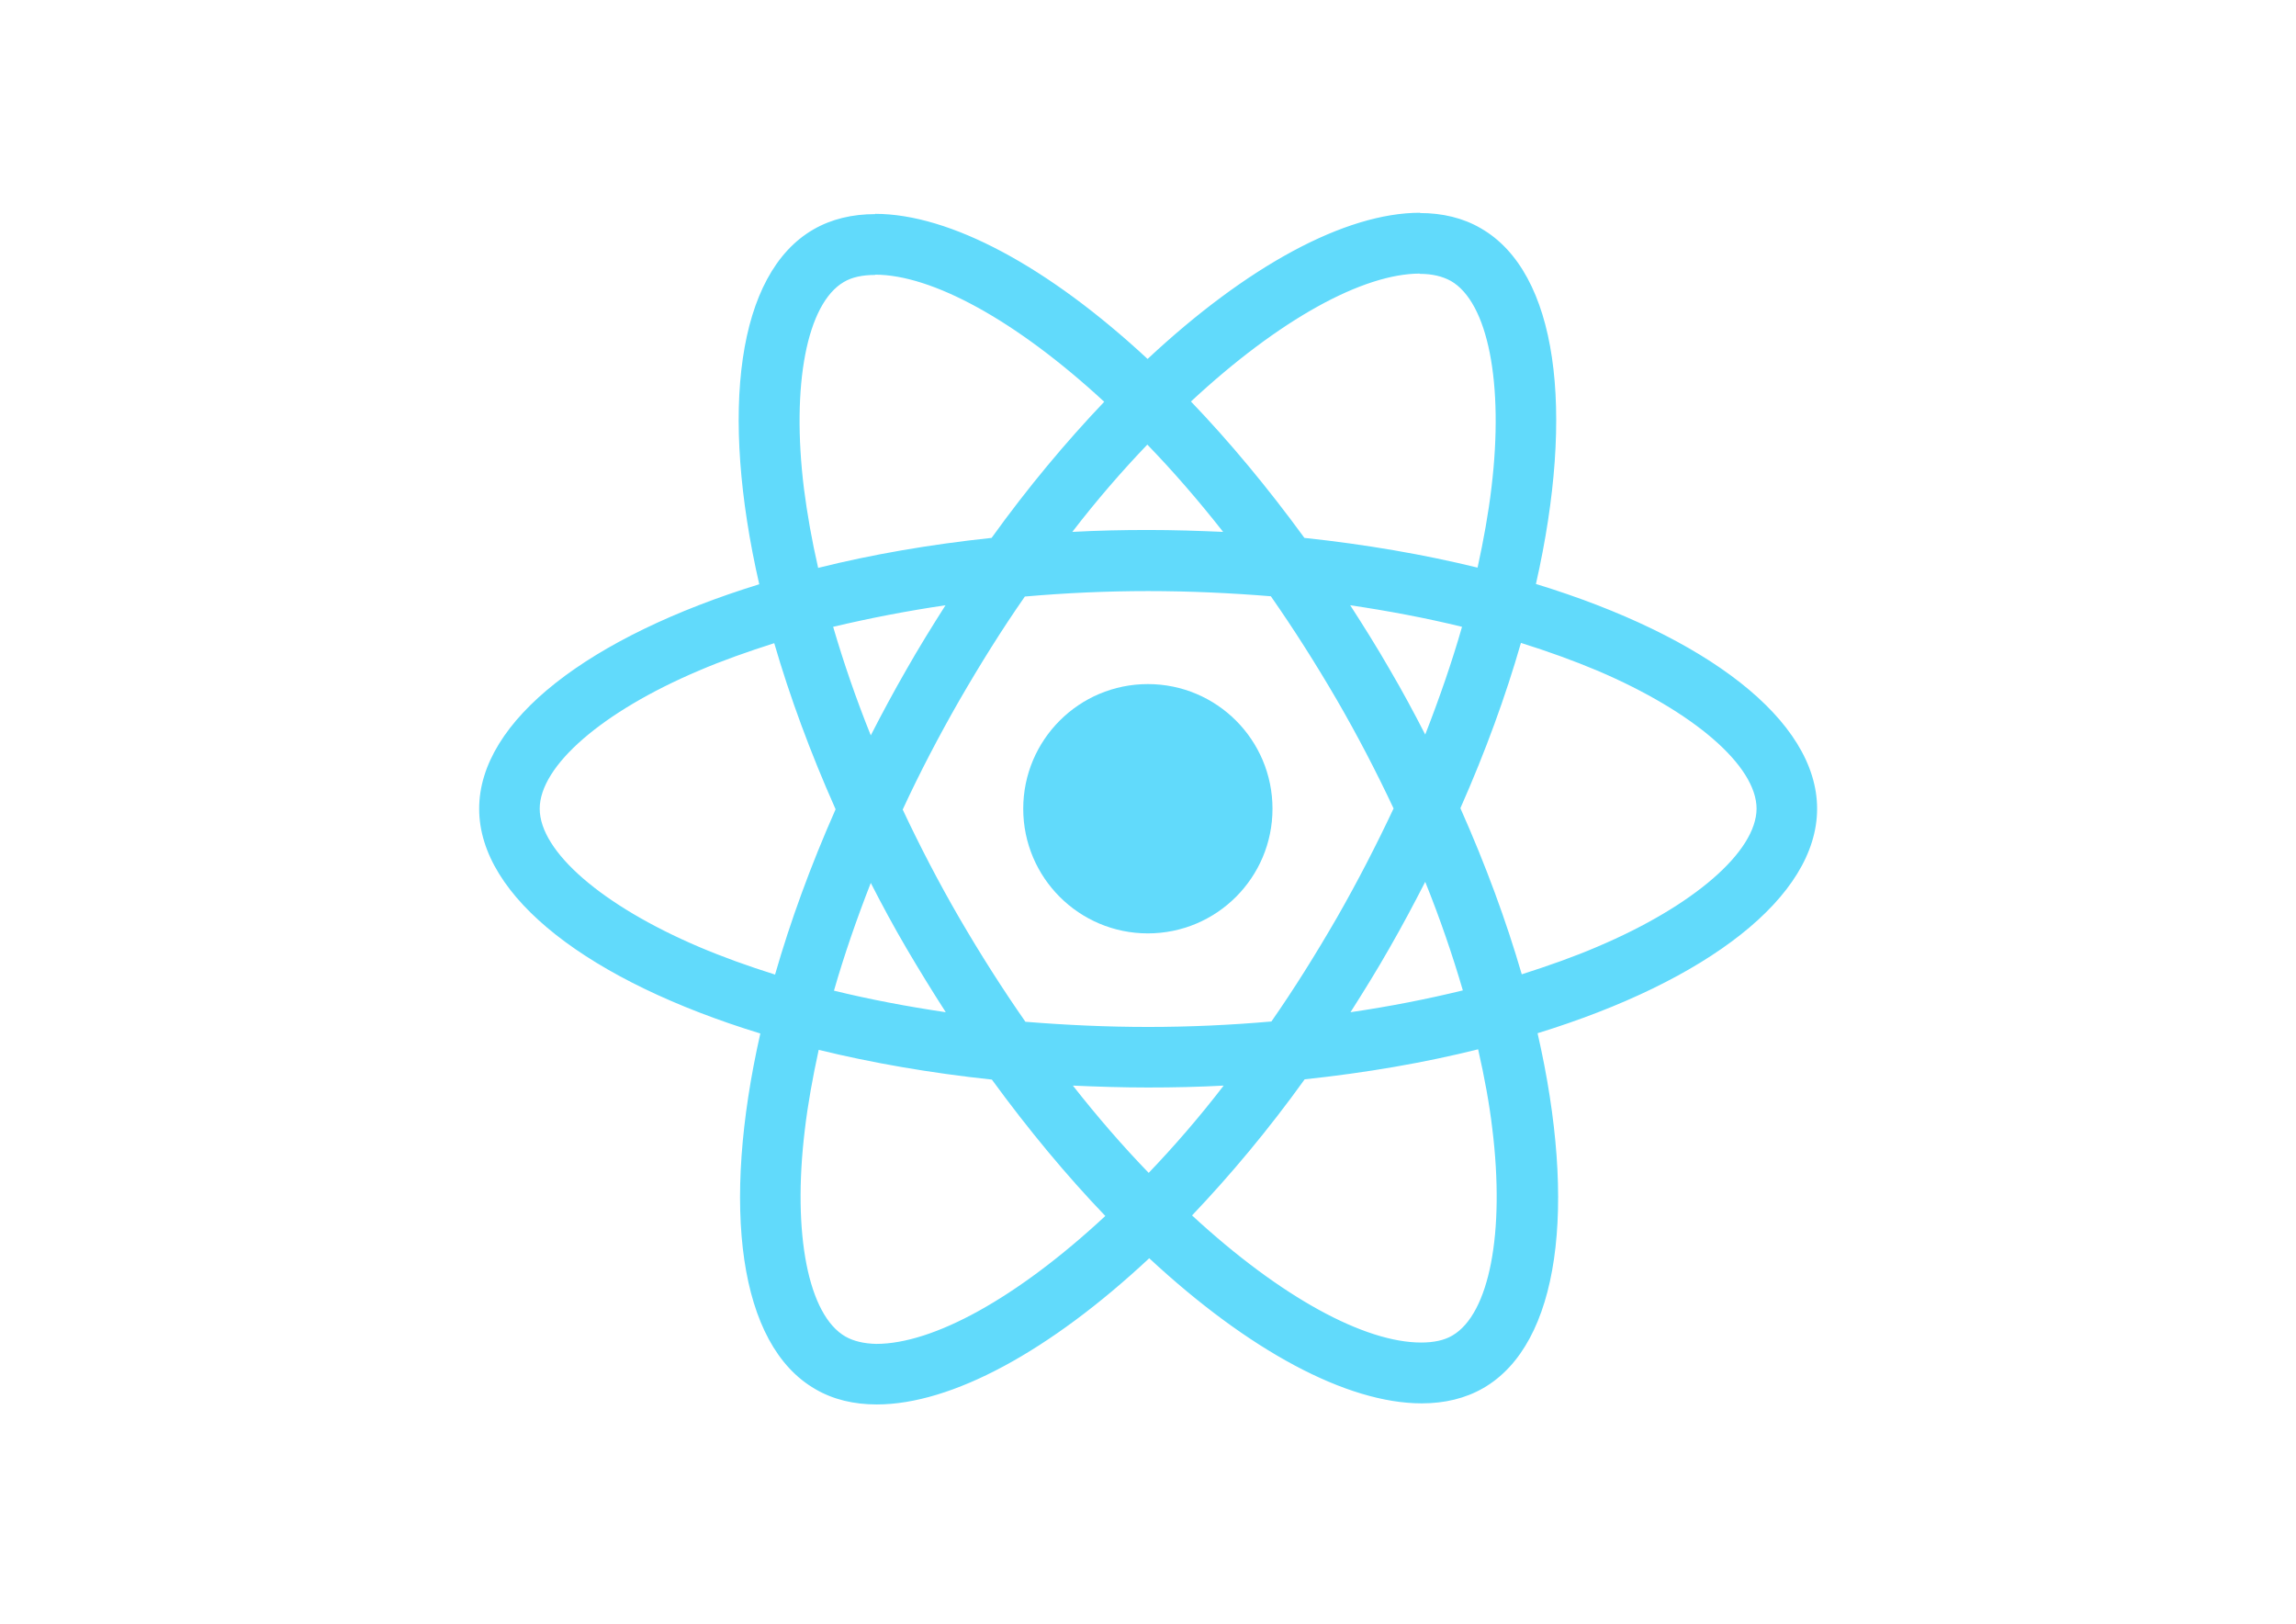
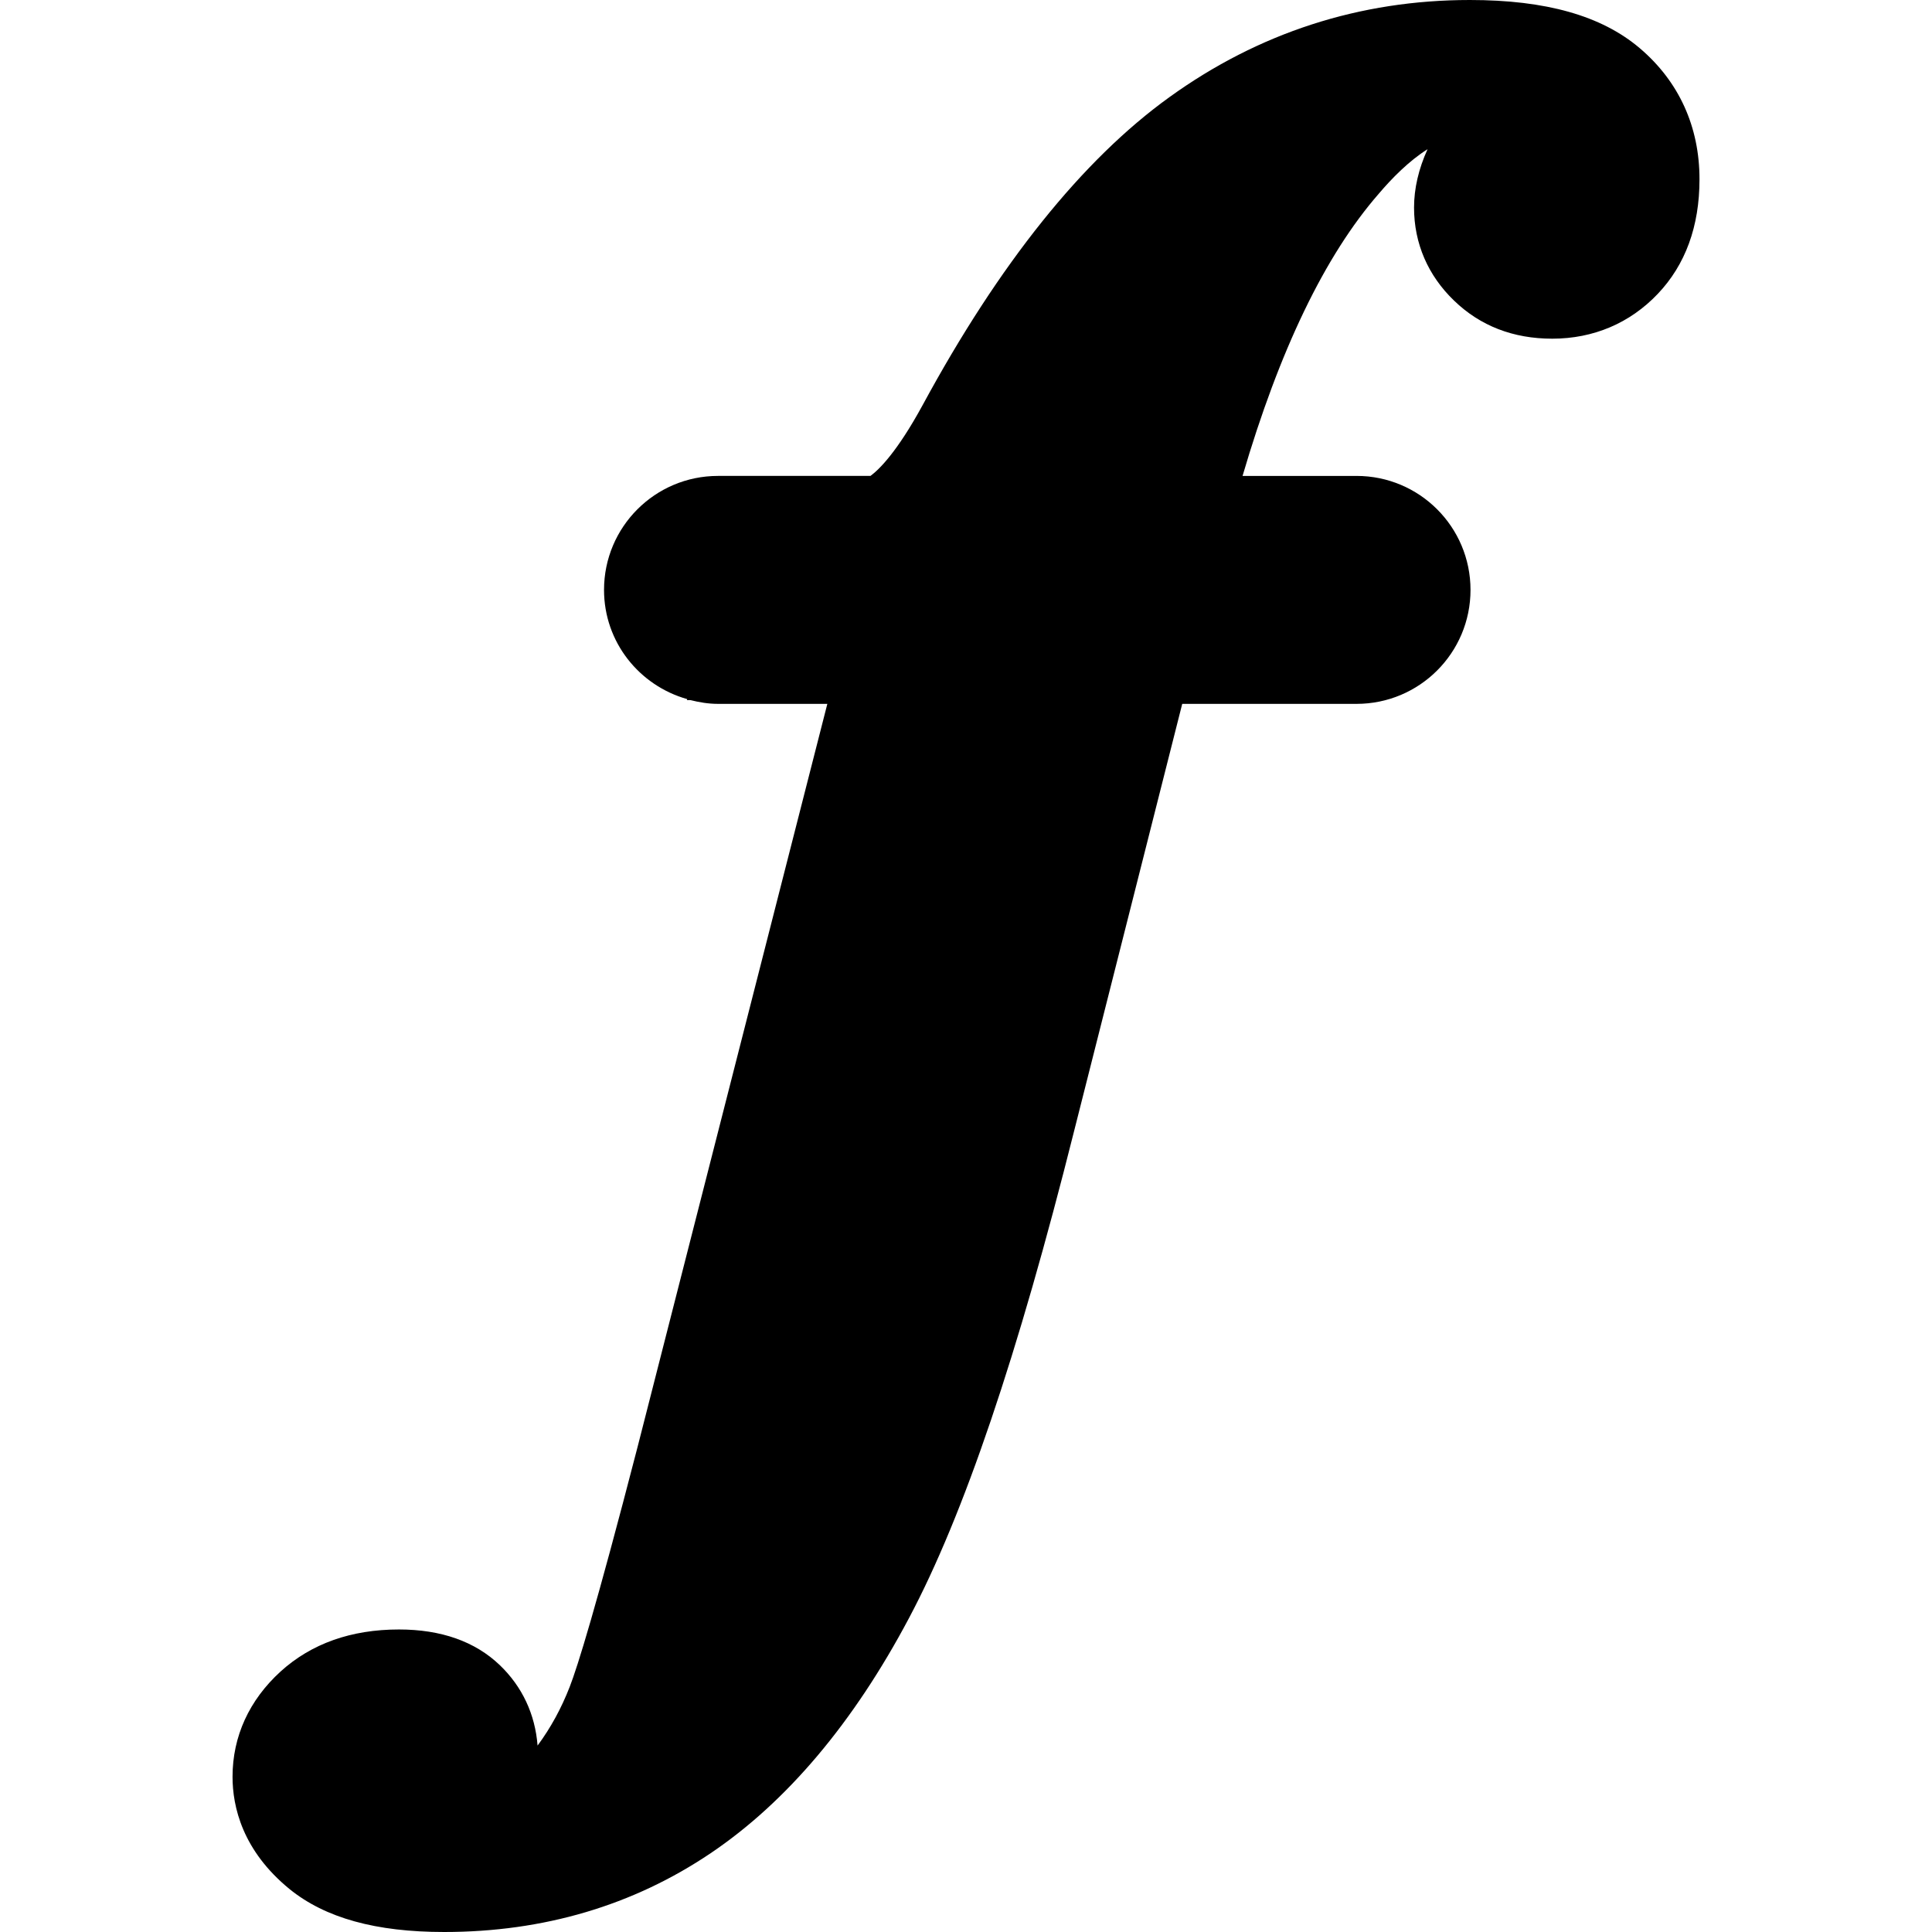
- <svg xmlns="http://www.w3.org/2000/svg" viewBox="0 0 841.9 595.3">
-   <g fill="#61DAFB">
-     <path d="M666.3 296.5c0-32.5-40.7-63.3-103.1-82.4 14.4-63.6 8-114.2-20.2-130.4-6.5-3.8-14.1-5.6-22.4-5.6v22.3c4.6 0 8.3.9 11.4 2.6 13.6 7.8 19.5 37.5 14.9 75.7-1.1 9.4-2.9 19.3-5.1 29.4-19.6-4.8-41-8.5-63.5-10.9-13.5-18.5-27.5-35.3-41.6-50 32.6-30.3 63.2-46.9 84-46.9V78c-27.5 0-63.5 19.6-99.9 53.6-36.4-33.8-72.4-53.2-99.9-53.2v22.3c20.7 0 51.4 16.5 84 46.6-14 14.7-28 31.4-41.3 49.9-22.6 2.4-44 6.1-63.6 11-2.3-10-4-19.7-5.2-29-4.7-38.2 1.1-67.9 14.6-75.8 3-1.8 6.9-2.6 11.5-2.6V78.5c-8.4 0-16 1.8-22.6 5.6-28.1 16.2-34.4 66.7-19.9 130.1-62.2 19.2-102.7 49.9-102.7 82.3 0 32.5 40.7 63.3 103.1 82.4-14.4 63.6-8 114.2 20.2 130.4 6.5 3.8 14.1 5.6 22.5 5.6 27.5 0 63.5-19.6 99.9-53.6 36.4 33.8 72.4 53.2 99.9 53.2 8.4 0 16-1.8 22.6-5.6 28.1-16.2 34.4-66.7 19.9-130.1 62-19.1 102.5-49.9 102.5-82.3zm-130.2-66.7c-3.7 12.9-8.3 26.2-13.5 39.5-4.1-8-8.4-16-13.1-24-4.6-8-9.5-15.8-14.4-23.4 14.2 2.1 27.9 4.7 41 7.9zm-45.8 106.5c-7.8 13.5-15.8 26.3-24.1 38.2-14.9 1.3-30 2-45.2 2-15.1 0-30.2-.7-45-1.9-8.3-11.9-16.4-24.6-24.2-38-7.6-13.1-14.5-26.4-20.8-39.8 6.2-13.4 13.2-26.8 20.7-39.9 7.8-13.5 15.8-26.3 24.1-38.2 14.9-1.3 30-2 45.2-2 15.1 0 30.2.7 45 1.9 8.3 11.9 16.4 24.6 24.2 38 7.6 13.1 14.5 26.4 20.8 39.8-6.3 13.4-13.2 26.8-20.7 39.9zm32.3-13c5.4 13.4 10 26.8 13.8 39.8-13.1 3.2-26.9 5.9-41.2 8 4.9-7.7 9.8-15.6 14.4-23.7 4.6-8 8.9-16.1 13-24.1zM421.2 430c-9.3-9.6-18.6-20.3-27.8-32 9 .4 18.2.7 27.5.7 9.4 0 18.7-.2 27.8-.7-9 11.7-18.3 22.4-27.5 32zm-74.4-58.9c-14.2-2.1-27.9-4.7-41-7.9 3.7-12.9 8.3-26.2 13.5-39.5 4.1 8 8.4 16 13.1 24 4.7 8 9.5 15.8 14.4 23.4zM420.7 163c9.3 9.6 18.6 20.3 27.8 32-9-.4-18.2-.7-27.5-.7-9.4 0-18.7.2-27.8.7 9-11.7 18.3-22.4 27.5-32zm-74 58.9c-4.9 7.7-9.8 15.6-14.4 23.7-4.6 8-8.9 16-13 24-5.4-13.4-10-26.8-13.8-39.8 13.1-3.1 26.9-5.8 41.2-7.9zm-90.5 125.2c-35.4-15.1-58.3-34.9-58.3-50.6 0-15.7 22.9-35.6 58.3-50.6 8.6-3.7 18-7 27.7-10.1 5.7 19.6 13.2 40 22.5 60.9-9.2 20.8-16.6 41.1-22.2 60.6-9.9-3.1-19.3-6.5-28-10.2zM310 490c-13.6-7.8-19.5-37.5-14.9-75.7 1.1-9.4 2.9-19.3 5.1-29.4 19.6 4.8 41 8.5 63.5 10.9 13.5 18.5 27.5 35.3 41.6 50-32.6 30.3-63.2 46.9-84 46.9-4.5-.1-8.3-1-11.3-2.7zm237.2-76.2c4.7 38.2-1.1 67.9-14.6 75.8-3 1.8-6.9 2.6-11.5 2.6-20.7 0-51.4-16.5-84-46.6 14-14.7 28-31.4 41.3-49.9 22.6-2.4 44-6.1 63.6-11 2.3 10.1 4.1 19.8 5.2 29.1zm38.5-66.7c-8.6 3.7-18 7-27.7 10.1-5.7-19.6-13.2-40-22.5-60.9 9.2-20.8 16.6-41.1 22.2-60.6 9.9 3.1 19.3 6.5 28.1 10.2 35.4 15.1 58.3 34.9 58.3 50.6-.1 15.7-23 35.6-58.4 50.6zM320.8 78.4z" />
-     <circle cx="420.9" cy="296.5" r="45.7" />
-     <path d="M520.5 78.1z" />
+ <svg xmlns="http://www.w3.org/2000/svg" version="1.1" id="Capa_1" x="0px" y="0px" width="332.68px" height="332.68px" viewBox="0 0 332.68 332.68" style="enable-background:new 0 0 332.68 332.68;" xml:space="preserve">
+   <g>
+     <path d="M282.341,8.283C275.765,2.705,266.211,0,253.103,0c-18.951,0-36.359,5.634-51.756,16.743   c-14.972,10.794-29.274,28.637-42.482,53.028c-4.358,7.993-7.428,11.041-8.973,12.179h-26.255c-10.84,0-19.626,8.786-19.626,19.626   c0,8.989,6.077,16.486,14.323,18.809l-0.05,0.165h0.589c1.531,0.385,3.109,0.651,4.757,0.651h18.833l-32.688,128.001   c-7.208,27.848-10.323,37.782-11.666,41.24c-1.445,3.711-3.266,7.062-5.542,10.135c-0.42-5.39-2.637-10.143-6.508-13.854   c-4.264-4.079-10.109-6.136-17.364-6.136c-8.227,0-15.08,2.433-20.37,7.229c-5.416,4.93-8.283,11.193-8.283,18.134   c0,5.157,1.701,12.712,9.828,19.348c6.139,4.97,14.845,7.382,26.621,7.382c17.096,0,32.541-4.568,45.891-13.577   c13.112-8.845,24.612-22.489,34.166-40.522c9.391-17.678,18.696-45.124,28.427-83.9l18.598-73.479h30.016   c10.841,0,19.625-8.785,19.625-19.625c0-10.84-8.784-19.626-19.625-19.626h-19.628c6.34-21.62,14.175-37.948,23.443-48.578   c2.284-2.695,5.246-5.692,8.412-7.678c-1.543,3.392-2.325,6.767-2.325,10.055c0,6.164,2.409,11.714,6.909,16.03   c4.484,4.336,10.167,6.54,16.888,6.54c7.085,0,13.373-2.667,18.17-7.716c4.76-5.005,7.185-11.633,7.185-19.703   C292.66,21.822,289.089,14.002,282.341,8.283z" />
  </g>
+   <g>
+ </g>
+   <g>
+ </g>
+   <g>
+ </g>
+   <g>
+ </g>
+   <g>
+ </g>
+   <g>
+ </g>
+   <g>
+ </g>
+   <g>
+ </g>
+   <g>
+ </g>
+   <g>
+ </g>
+   <g>
+ </g>
+   <g>
+ </g>
+   <g>
+ </g>
+   <g>
+ </g>
+   <g>
+ </g>
</svg>
